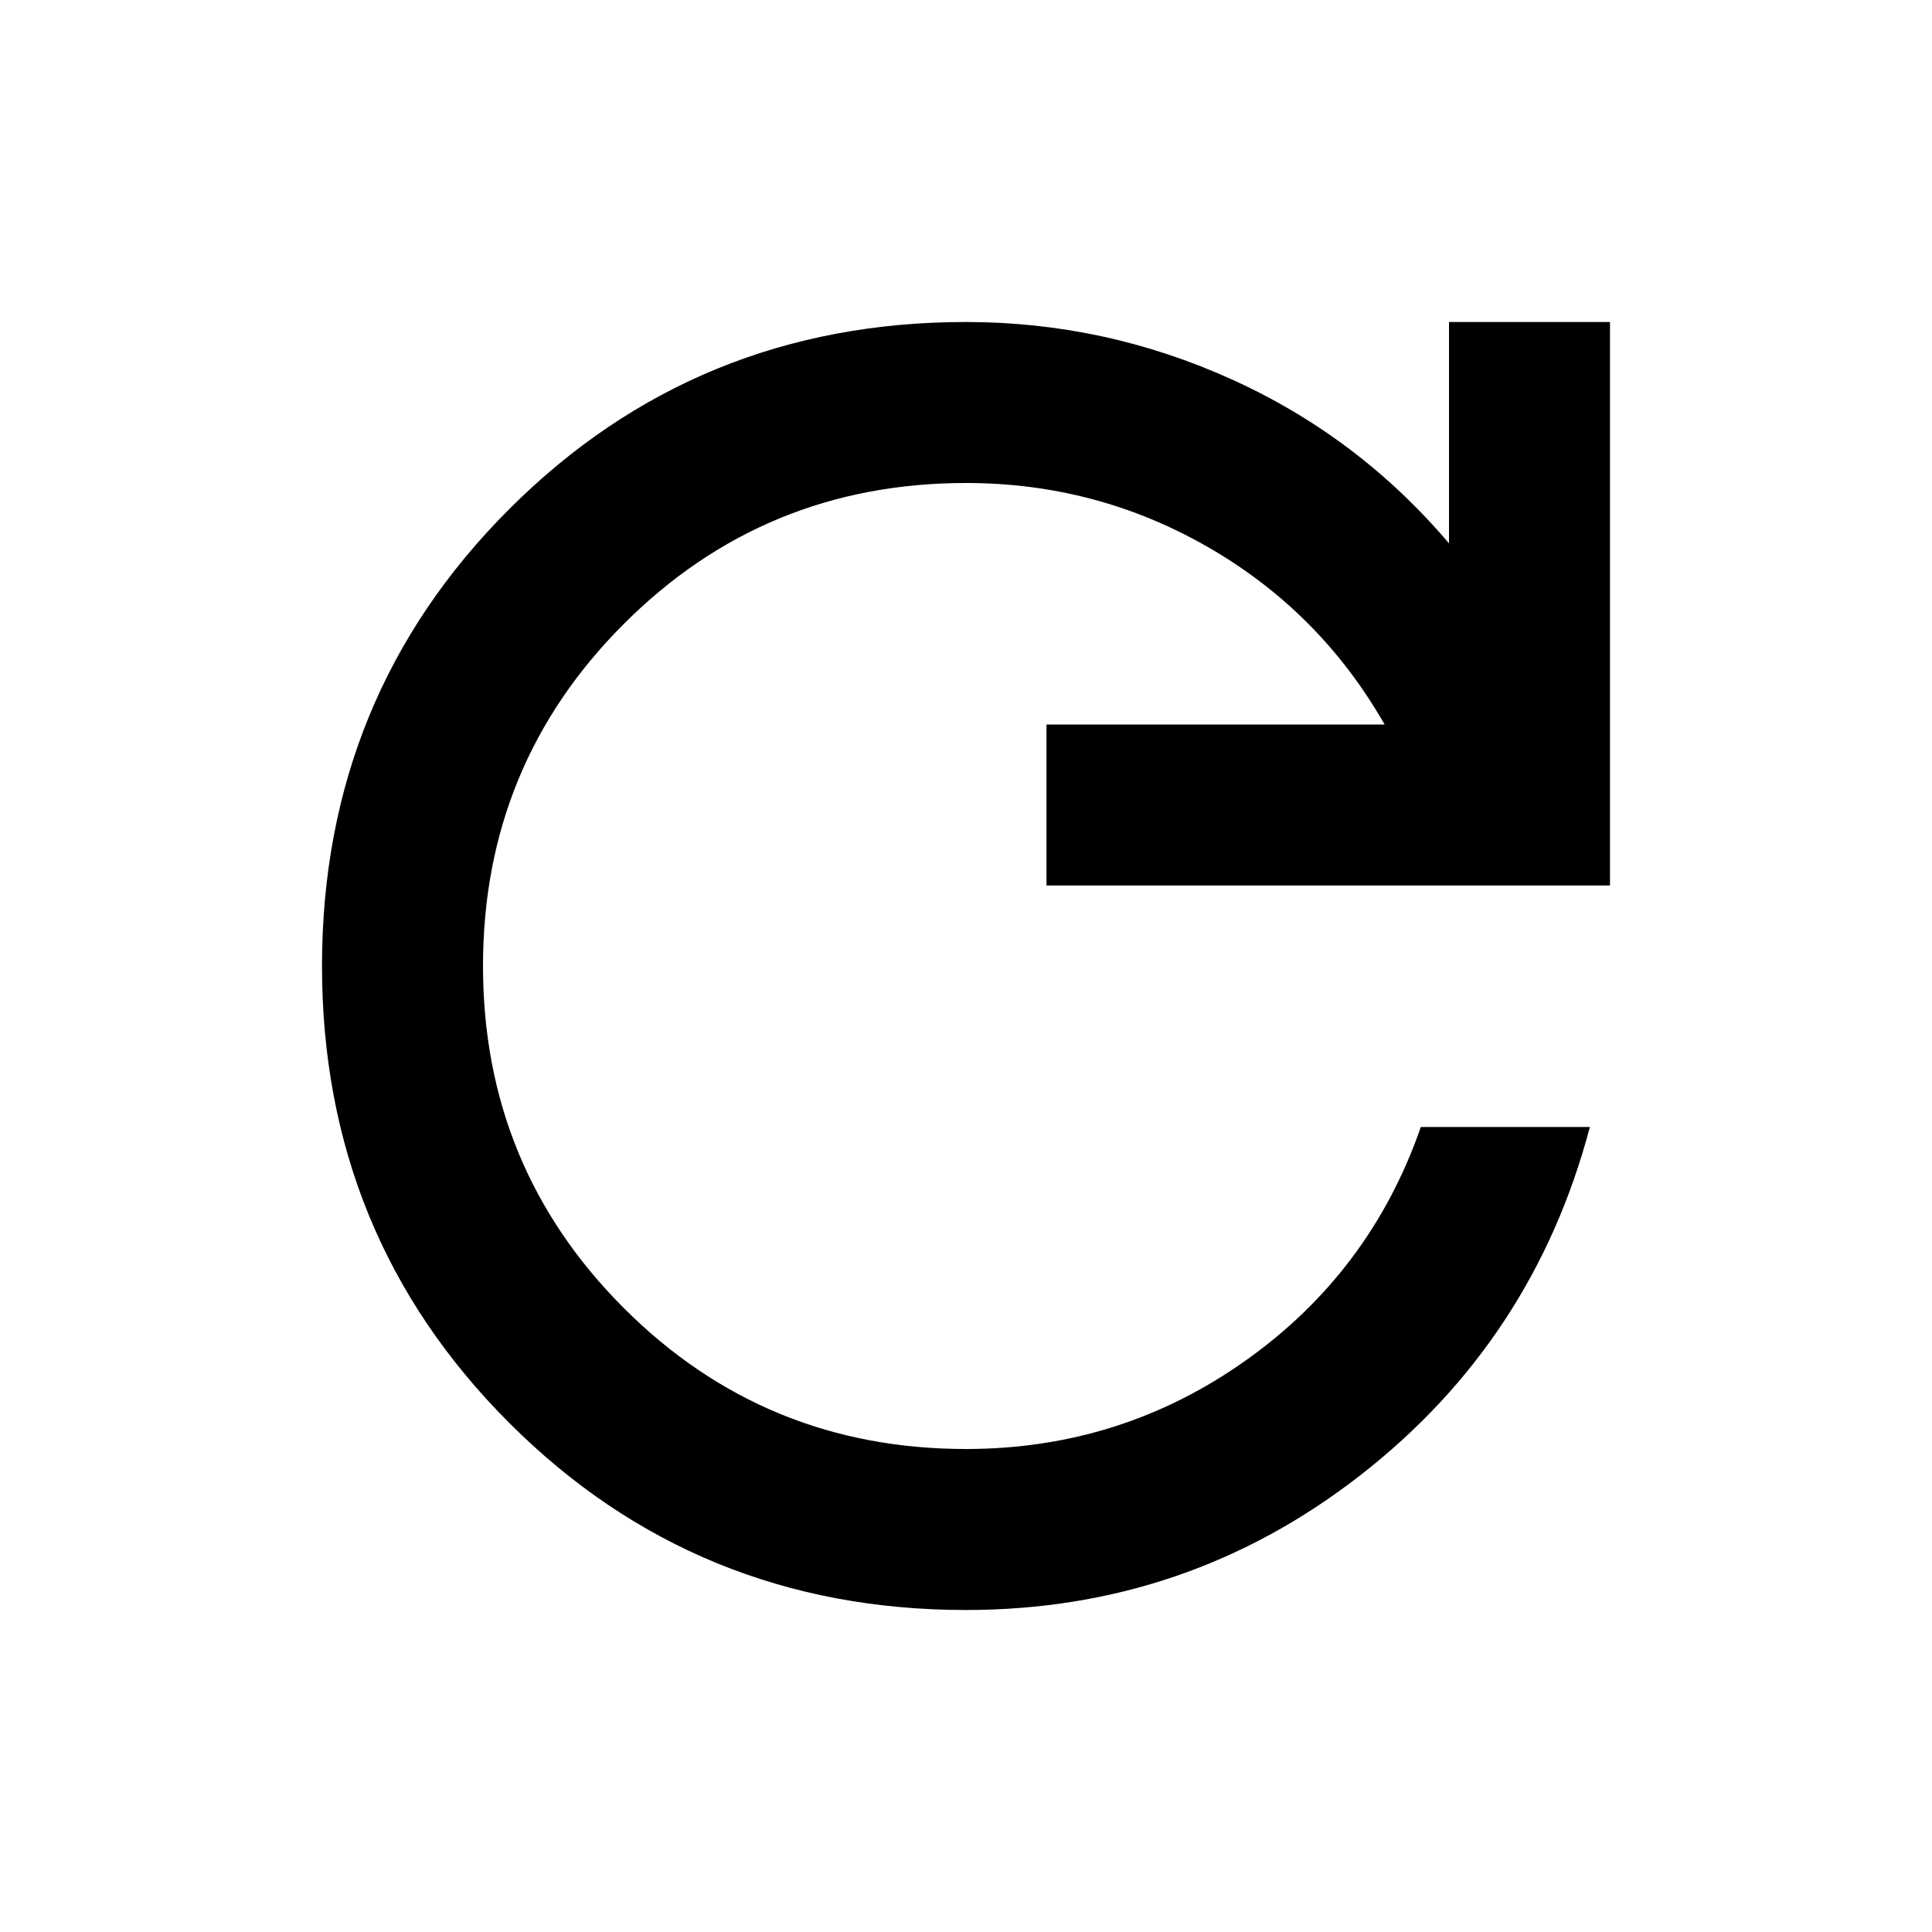
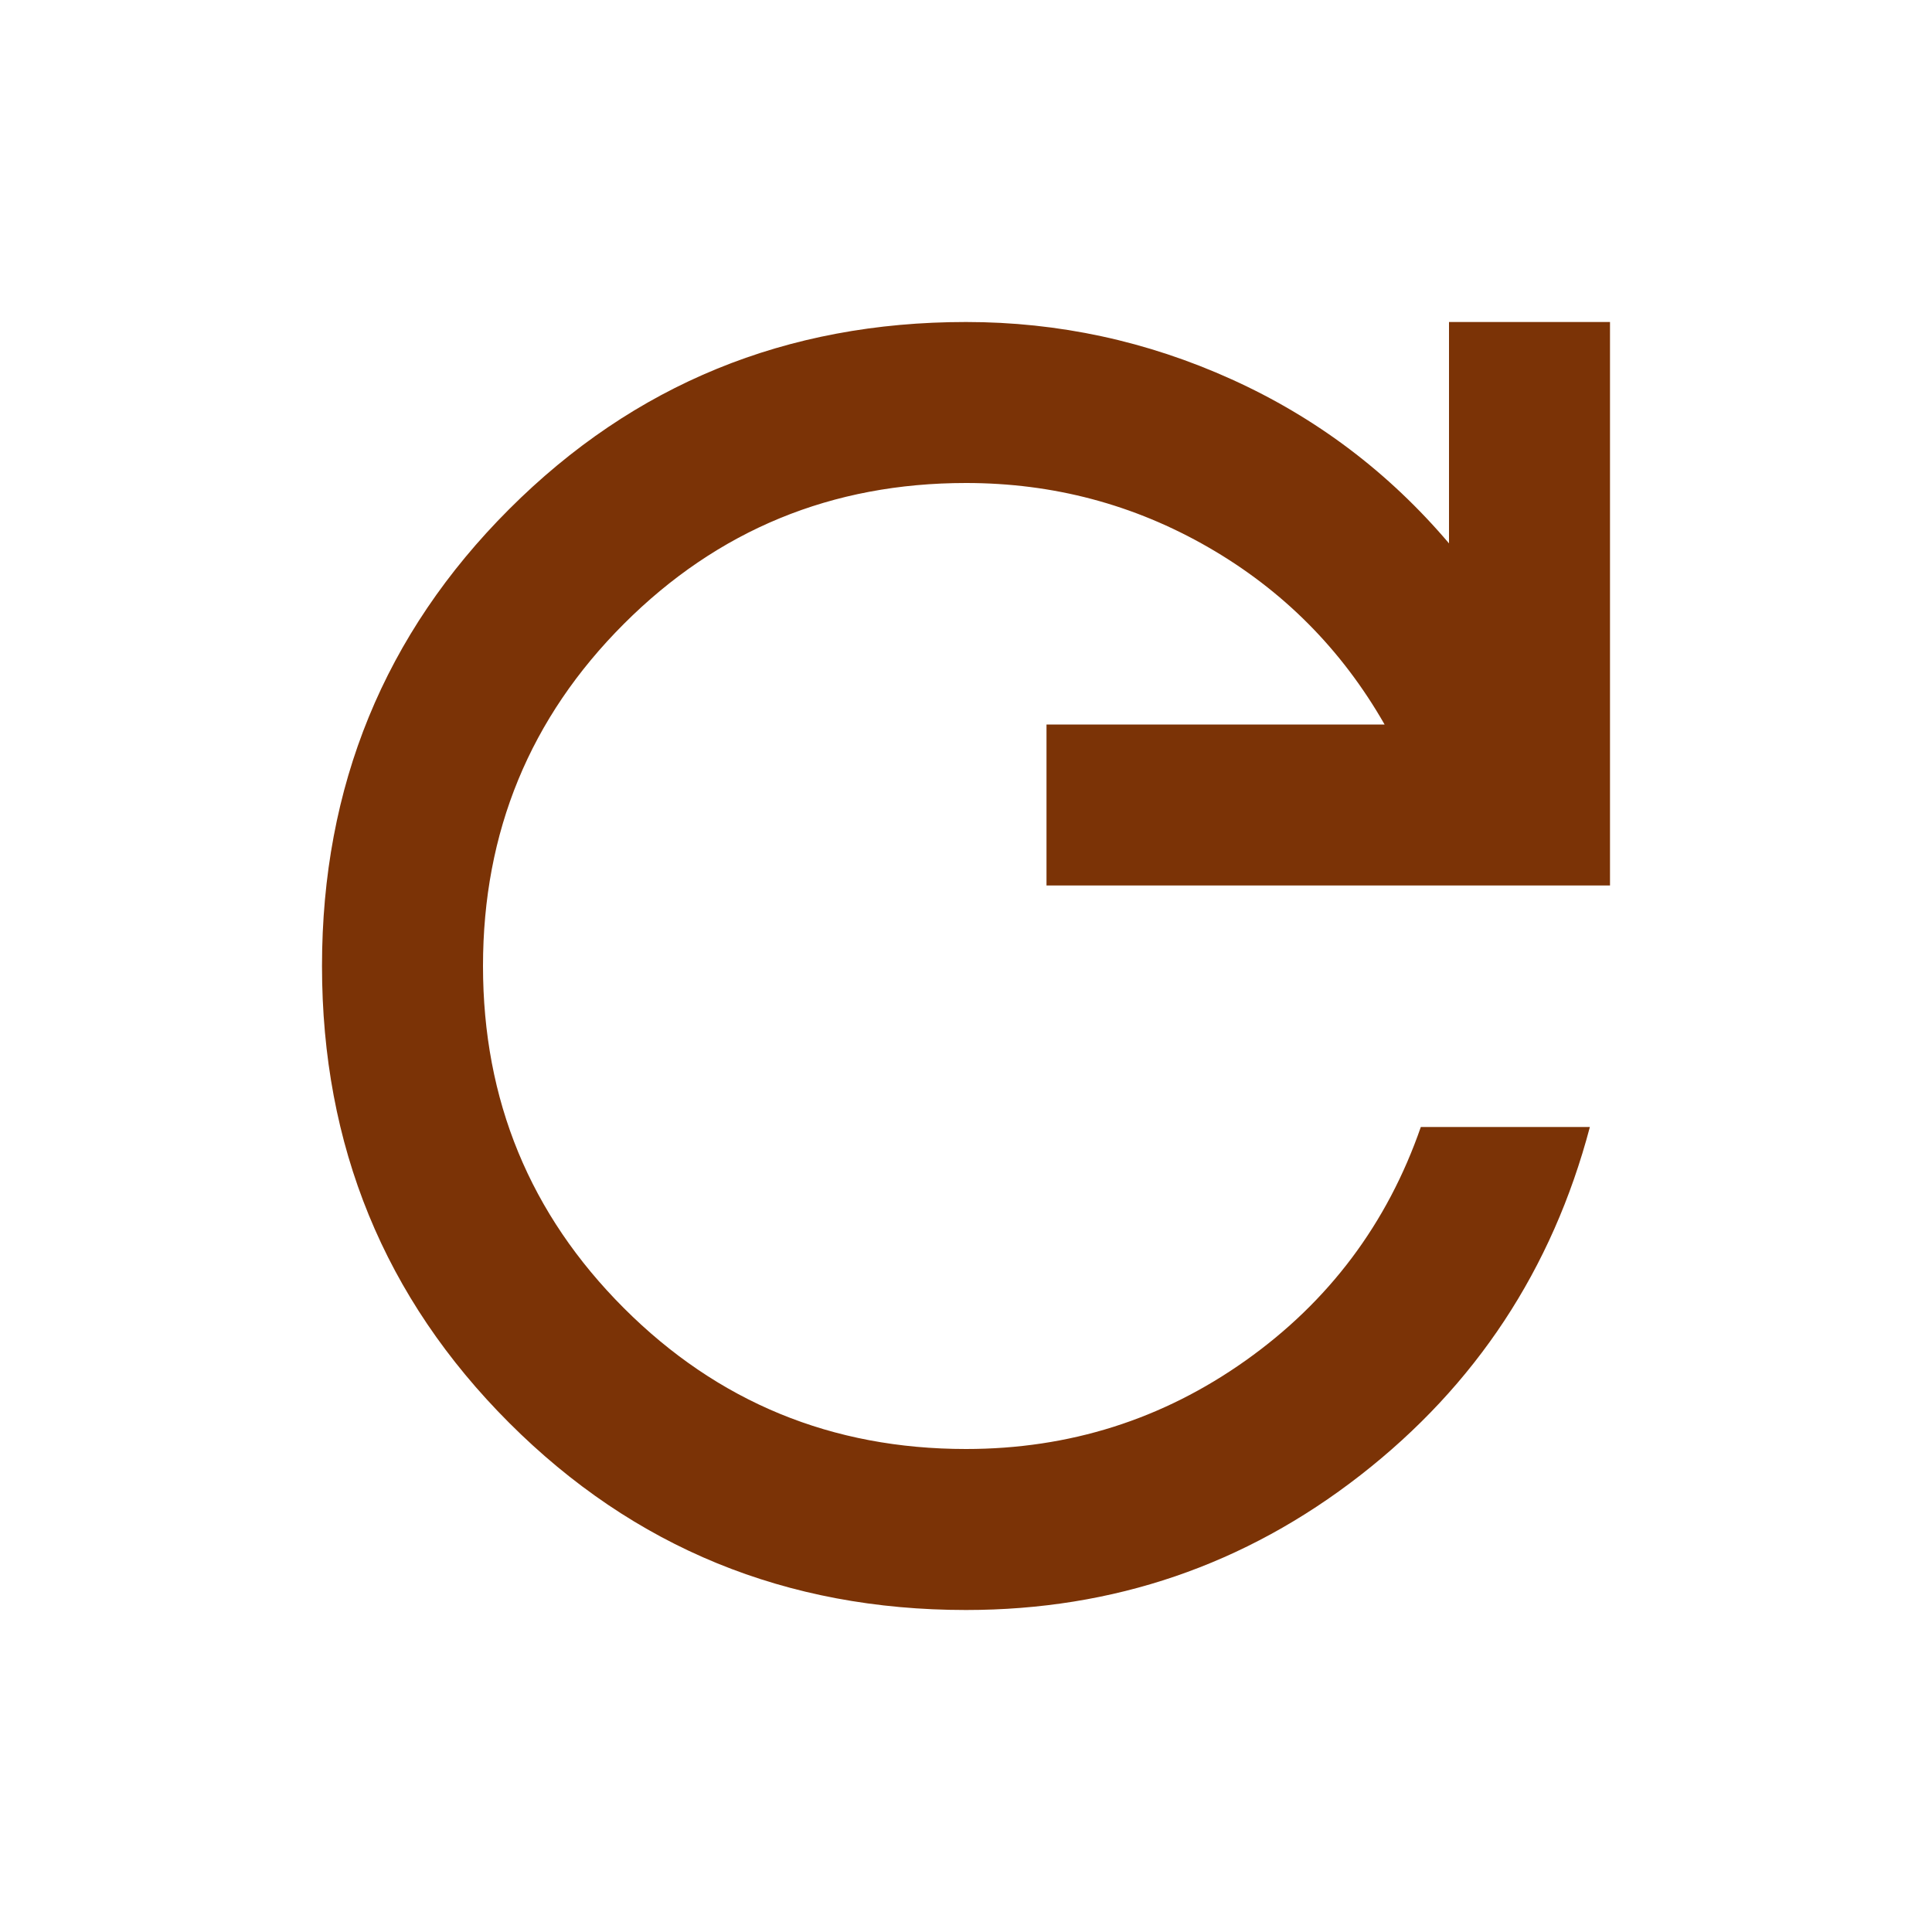
- <svg xmlns="http://www.w3.org/2000/svg" height="24px" viewBox="0 -960 960 960" width="24px" fill="#000000">
+ <svg xmlns="http://www.w3.org/2000/svg" height="24px" viewBox="0 -960 960 960" width="24px" fill="#7b3306">
  <path d="M480-160q-134 0-227-93t-93-227q0-134 93-227t227-93q69 0 132 28.5T720-690v-110h80v280H520v-80h168q-32-56-87.5-88T480-720q-100 0-170 70t-70 170q0 100 70 170t170 70q77 0 139-44t87-116h84q-28 106-114 173t-196 67Z" />
</svg>
